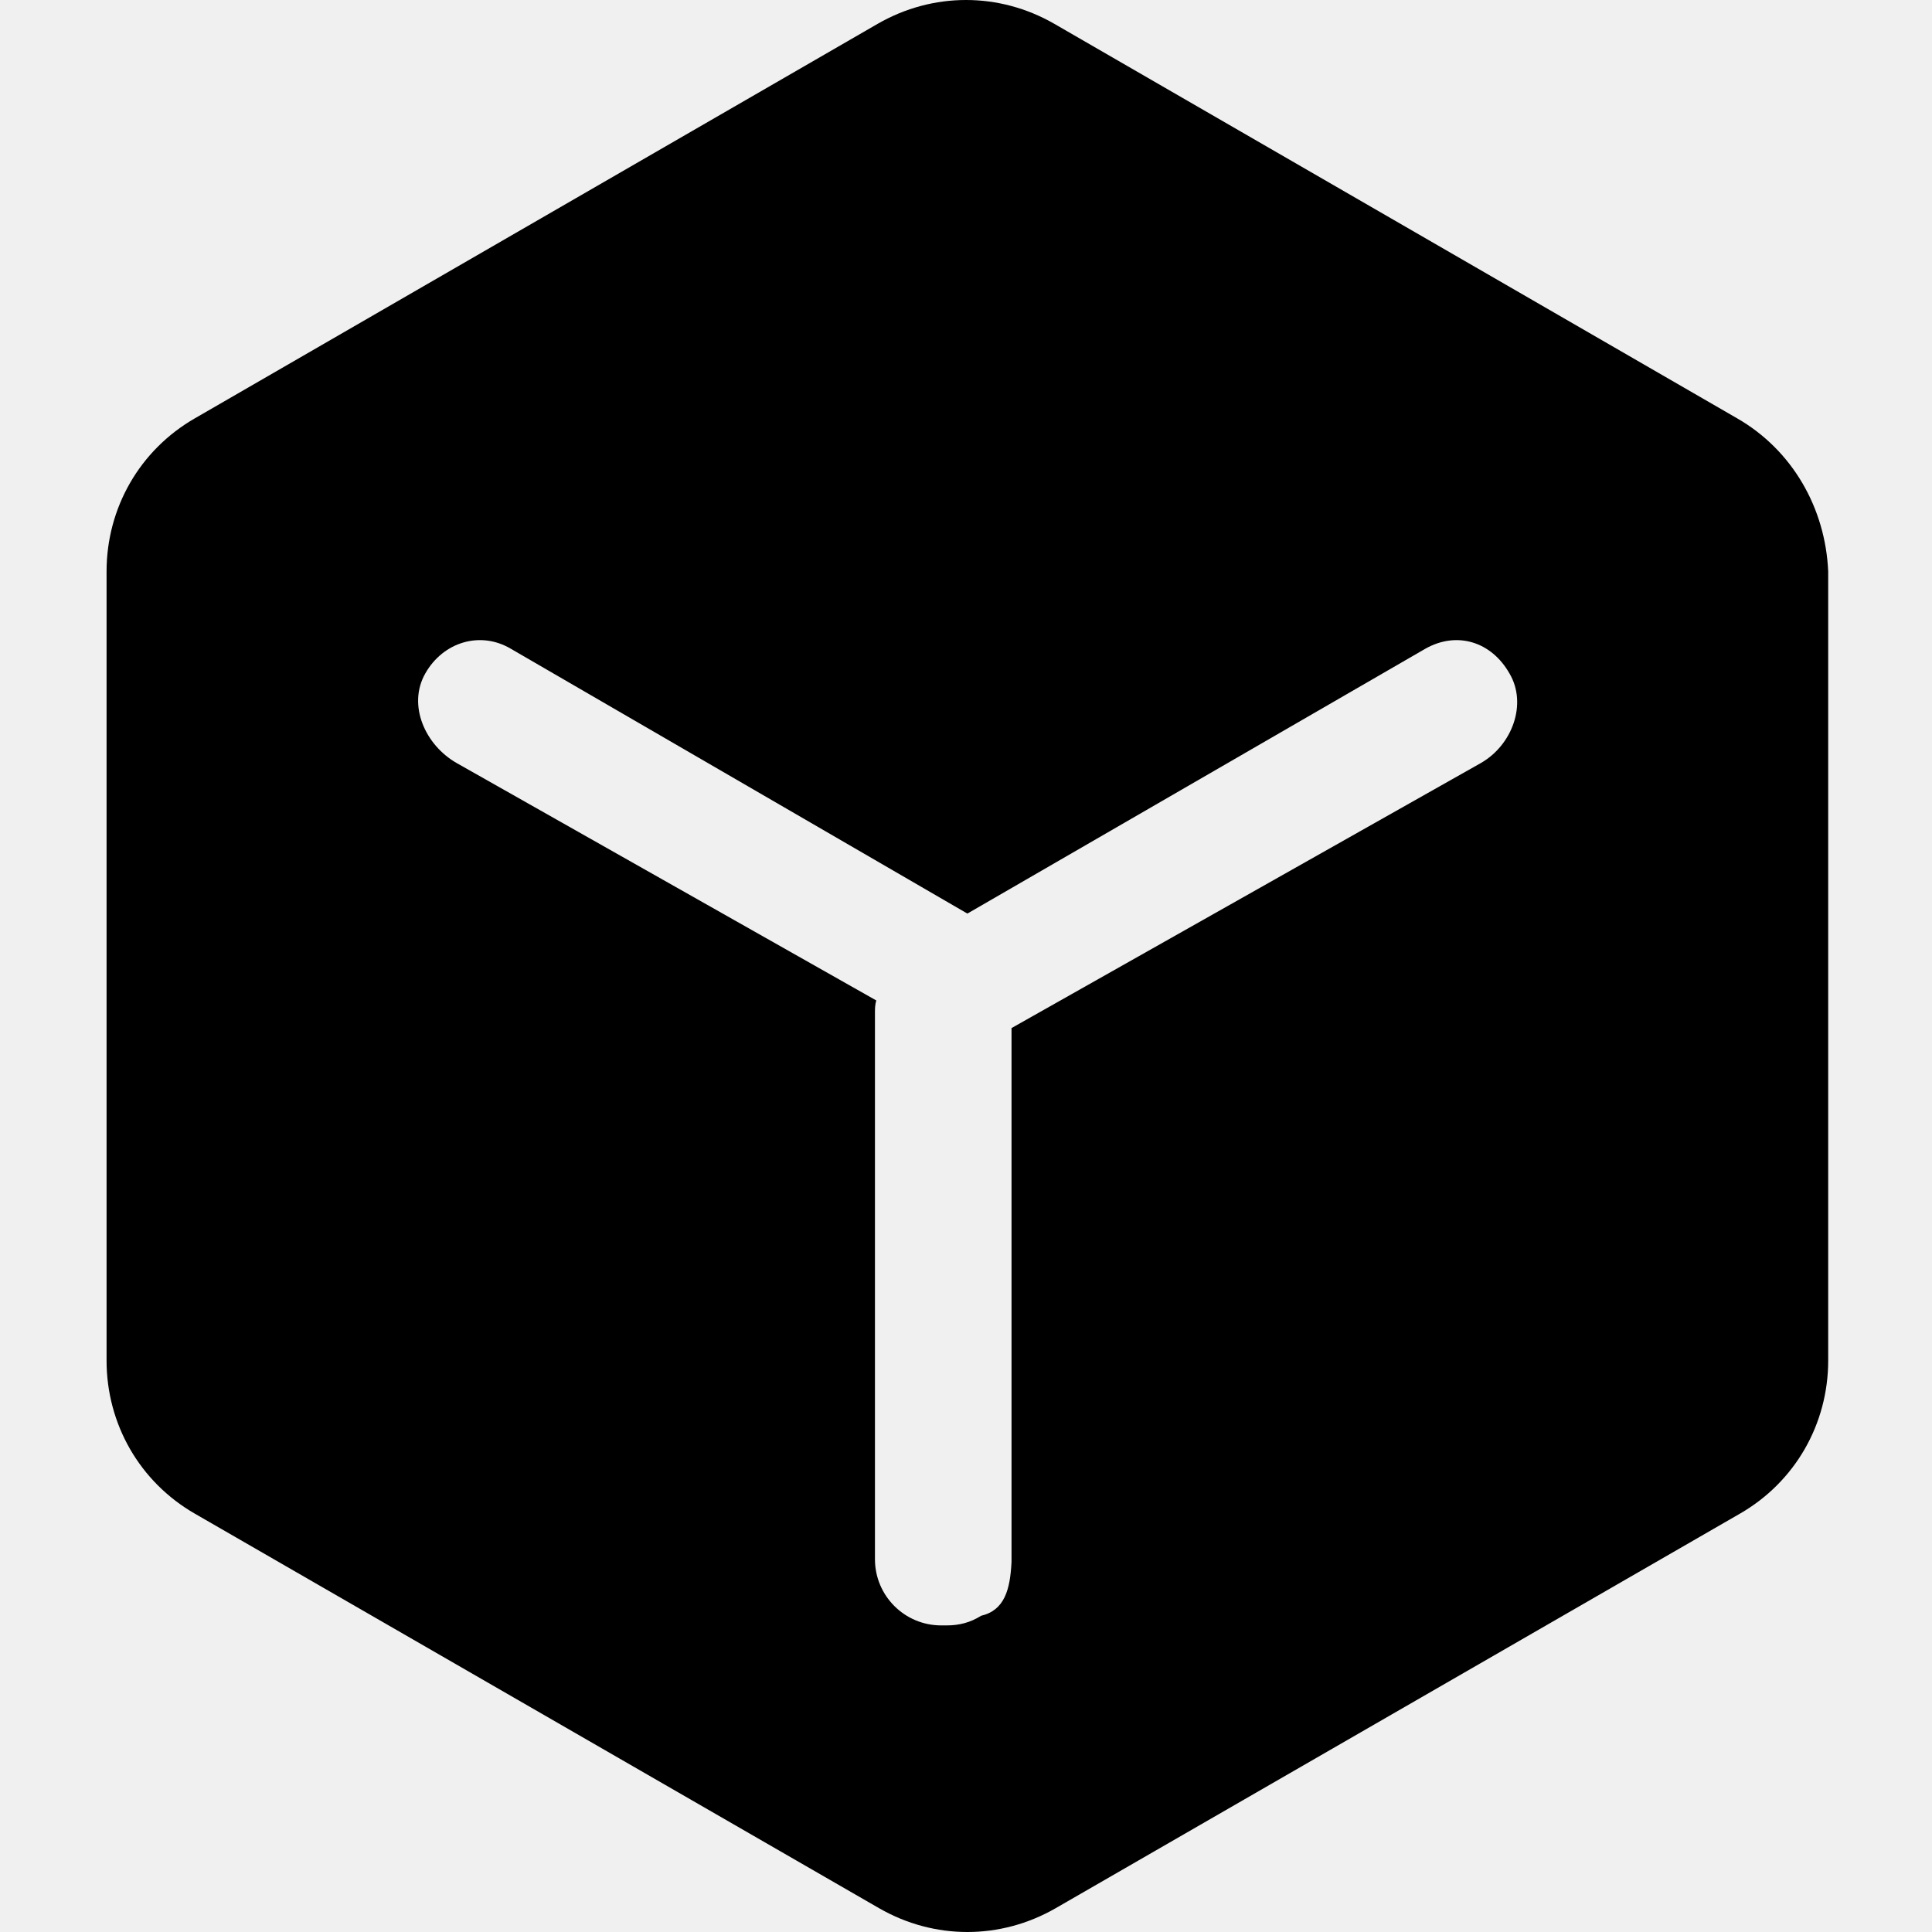
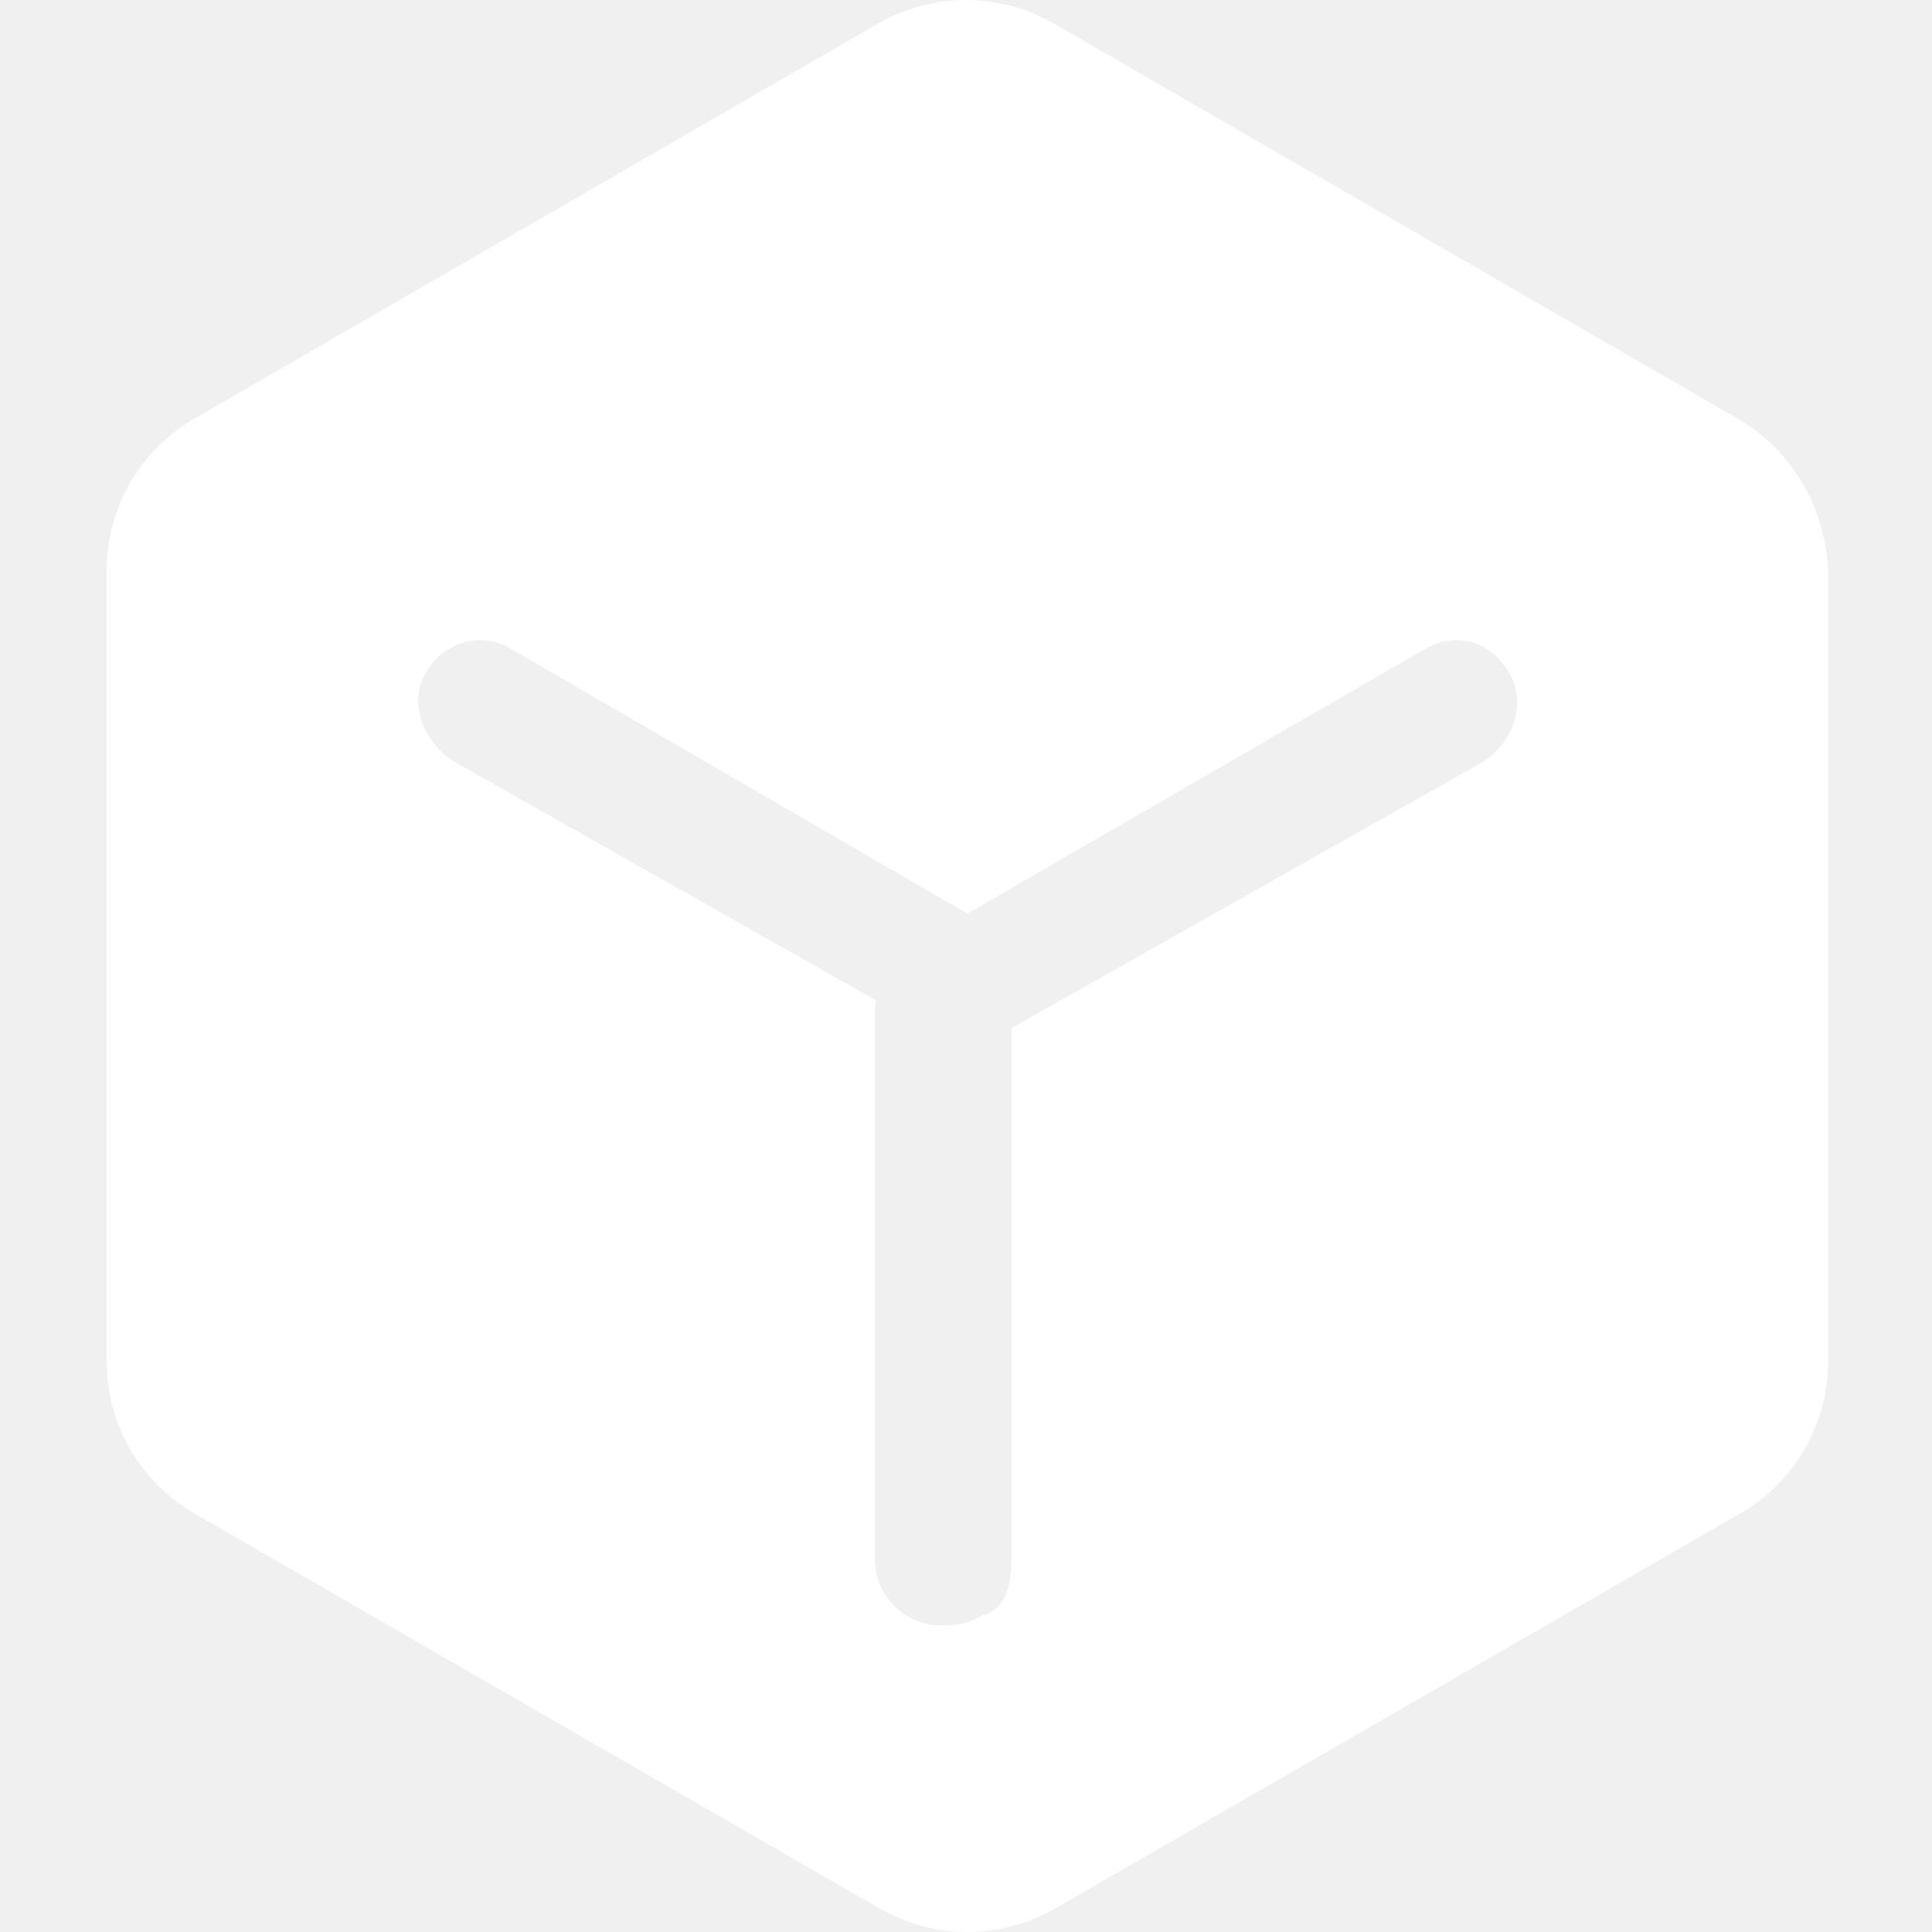
- <svg xmlns="http://www.w3.org/2000/svg" t="1645591630962" class="icon" viewBox="0 0 1024 1024" version="1.1" p-id="4877" width="200" height="200">
+ <svg xmlns="http://www.w3.org/2000/svg" t="1645591630962" class="icon" fill="#fff" viewBox="0 0 1024 1024" version="1.1" p-id="4877" width="200" height="200">
  <path d="M920.723 221.727L558.795 12.613c-29.247-16.817-64.343-16.817-93.589 0L103.277 221.727c-29.247 16.817-46.795 47.526-46.795 81.16v418.228c0 33.634 17.548 64.343 46.795 81.16l362.659 209.114c29.247 16.817 64.343 16.817 93.589 0l362.659-209.114c29.247-16.817 46.795-47.526 46.795-81.16V302.886c-1.462-33.634-19.01-64.343-48.257-81.16z m-135.997 182.792l-248.597 140.384v282.962c-0.731 14.623-3.656 25.591-16.086 28.516-5.849 3.656-11.699 5.118-18.279 5.118h-2.925a35.096 35.096 0 0 1-35.096-35.096V536.86c0-2.194 0-4.387 0.731-6.581L242.199 404.518c-16.817-9.505-26.322-30.709-16.817-47.526 9.505-16.817 29.247-22.666 45.332-13.161l242.016 140.384 242.748-140.384c16.817-9.505 35.096-3.656 44.601 13.161 9.505 16.086 1.462 38.021-15.355 47.526z" p-id="4878" />
</svg>
